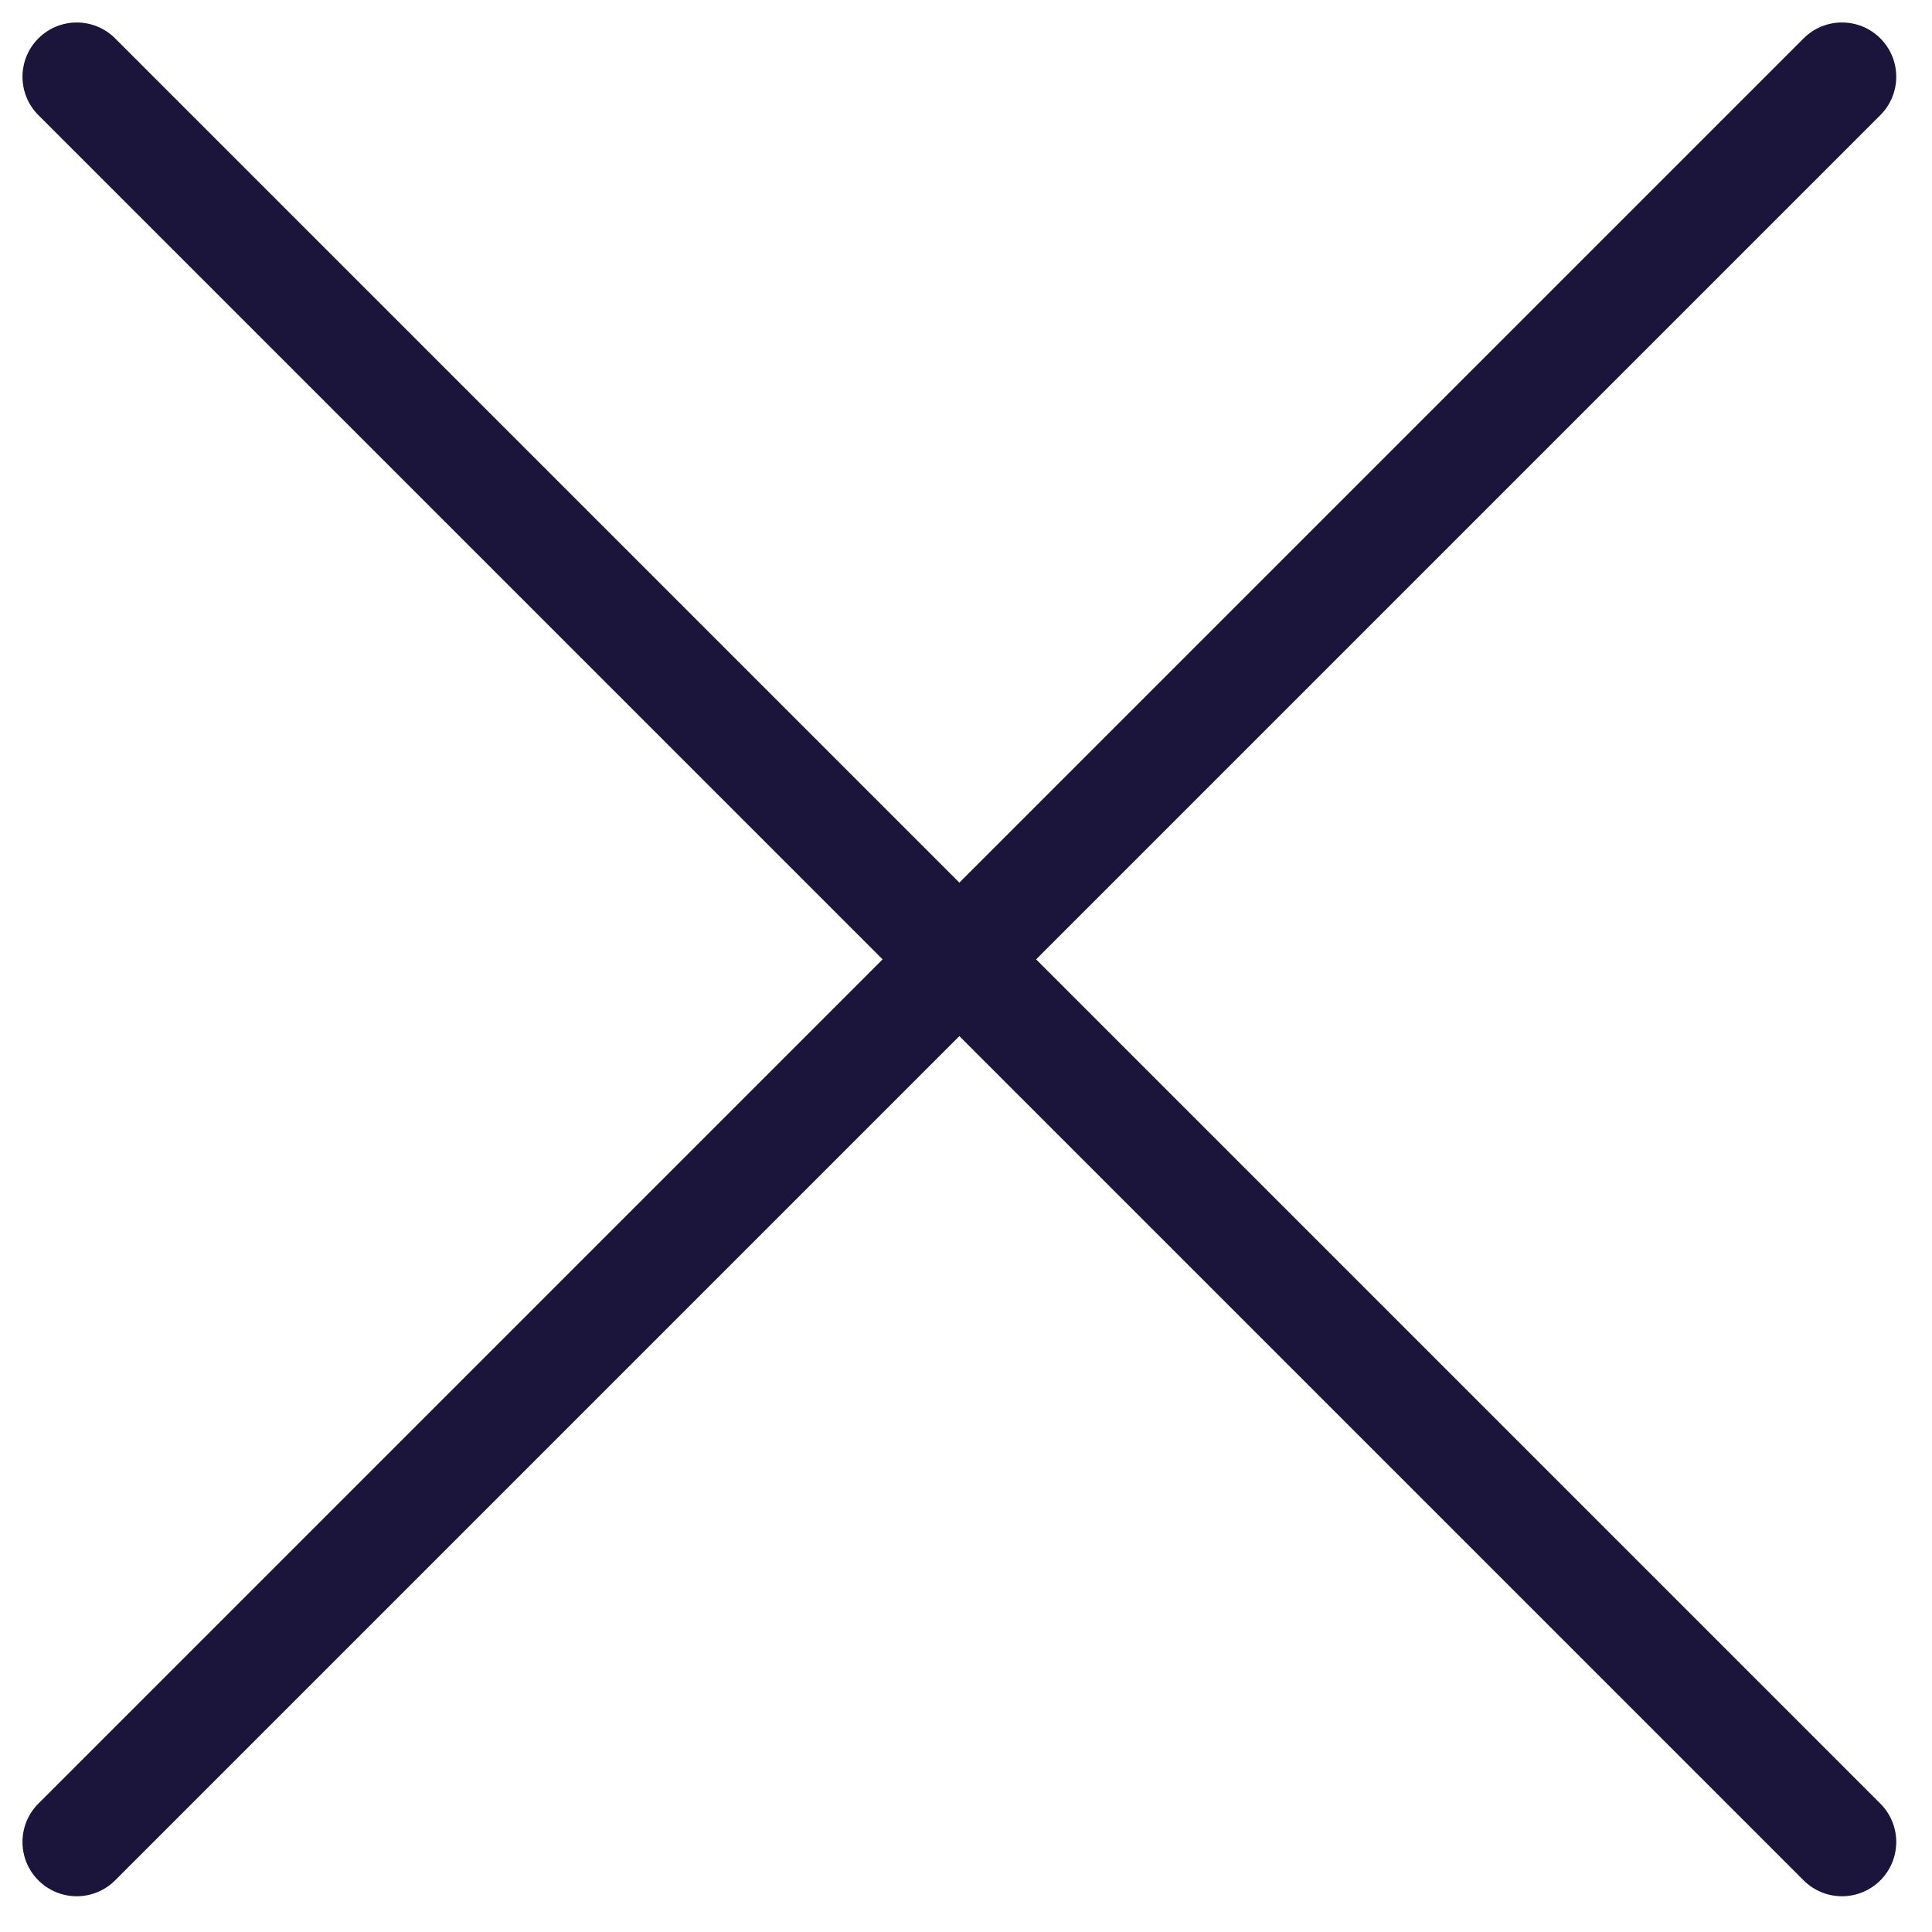
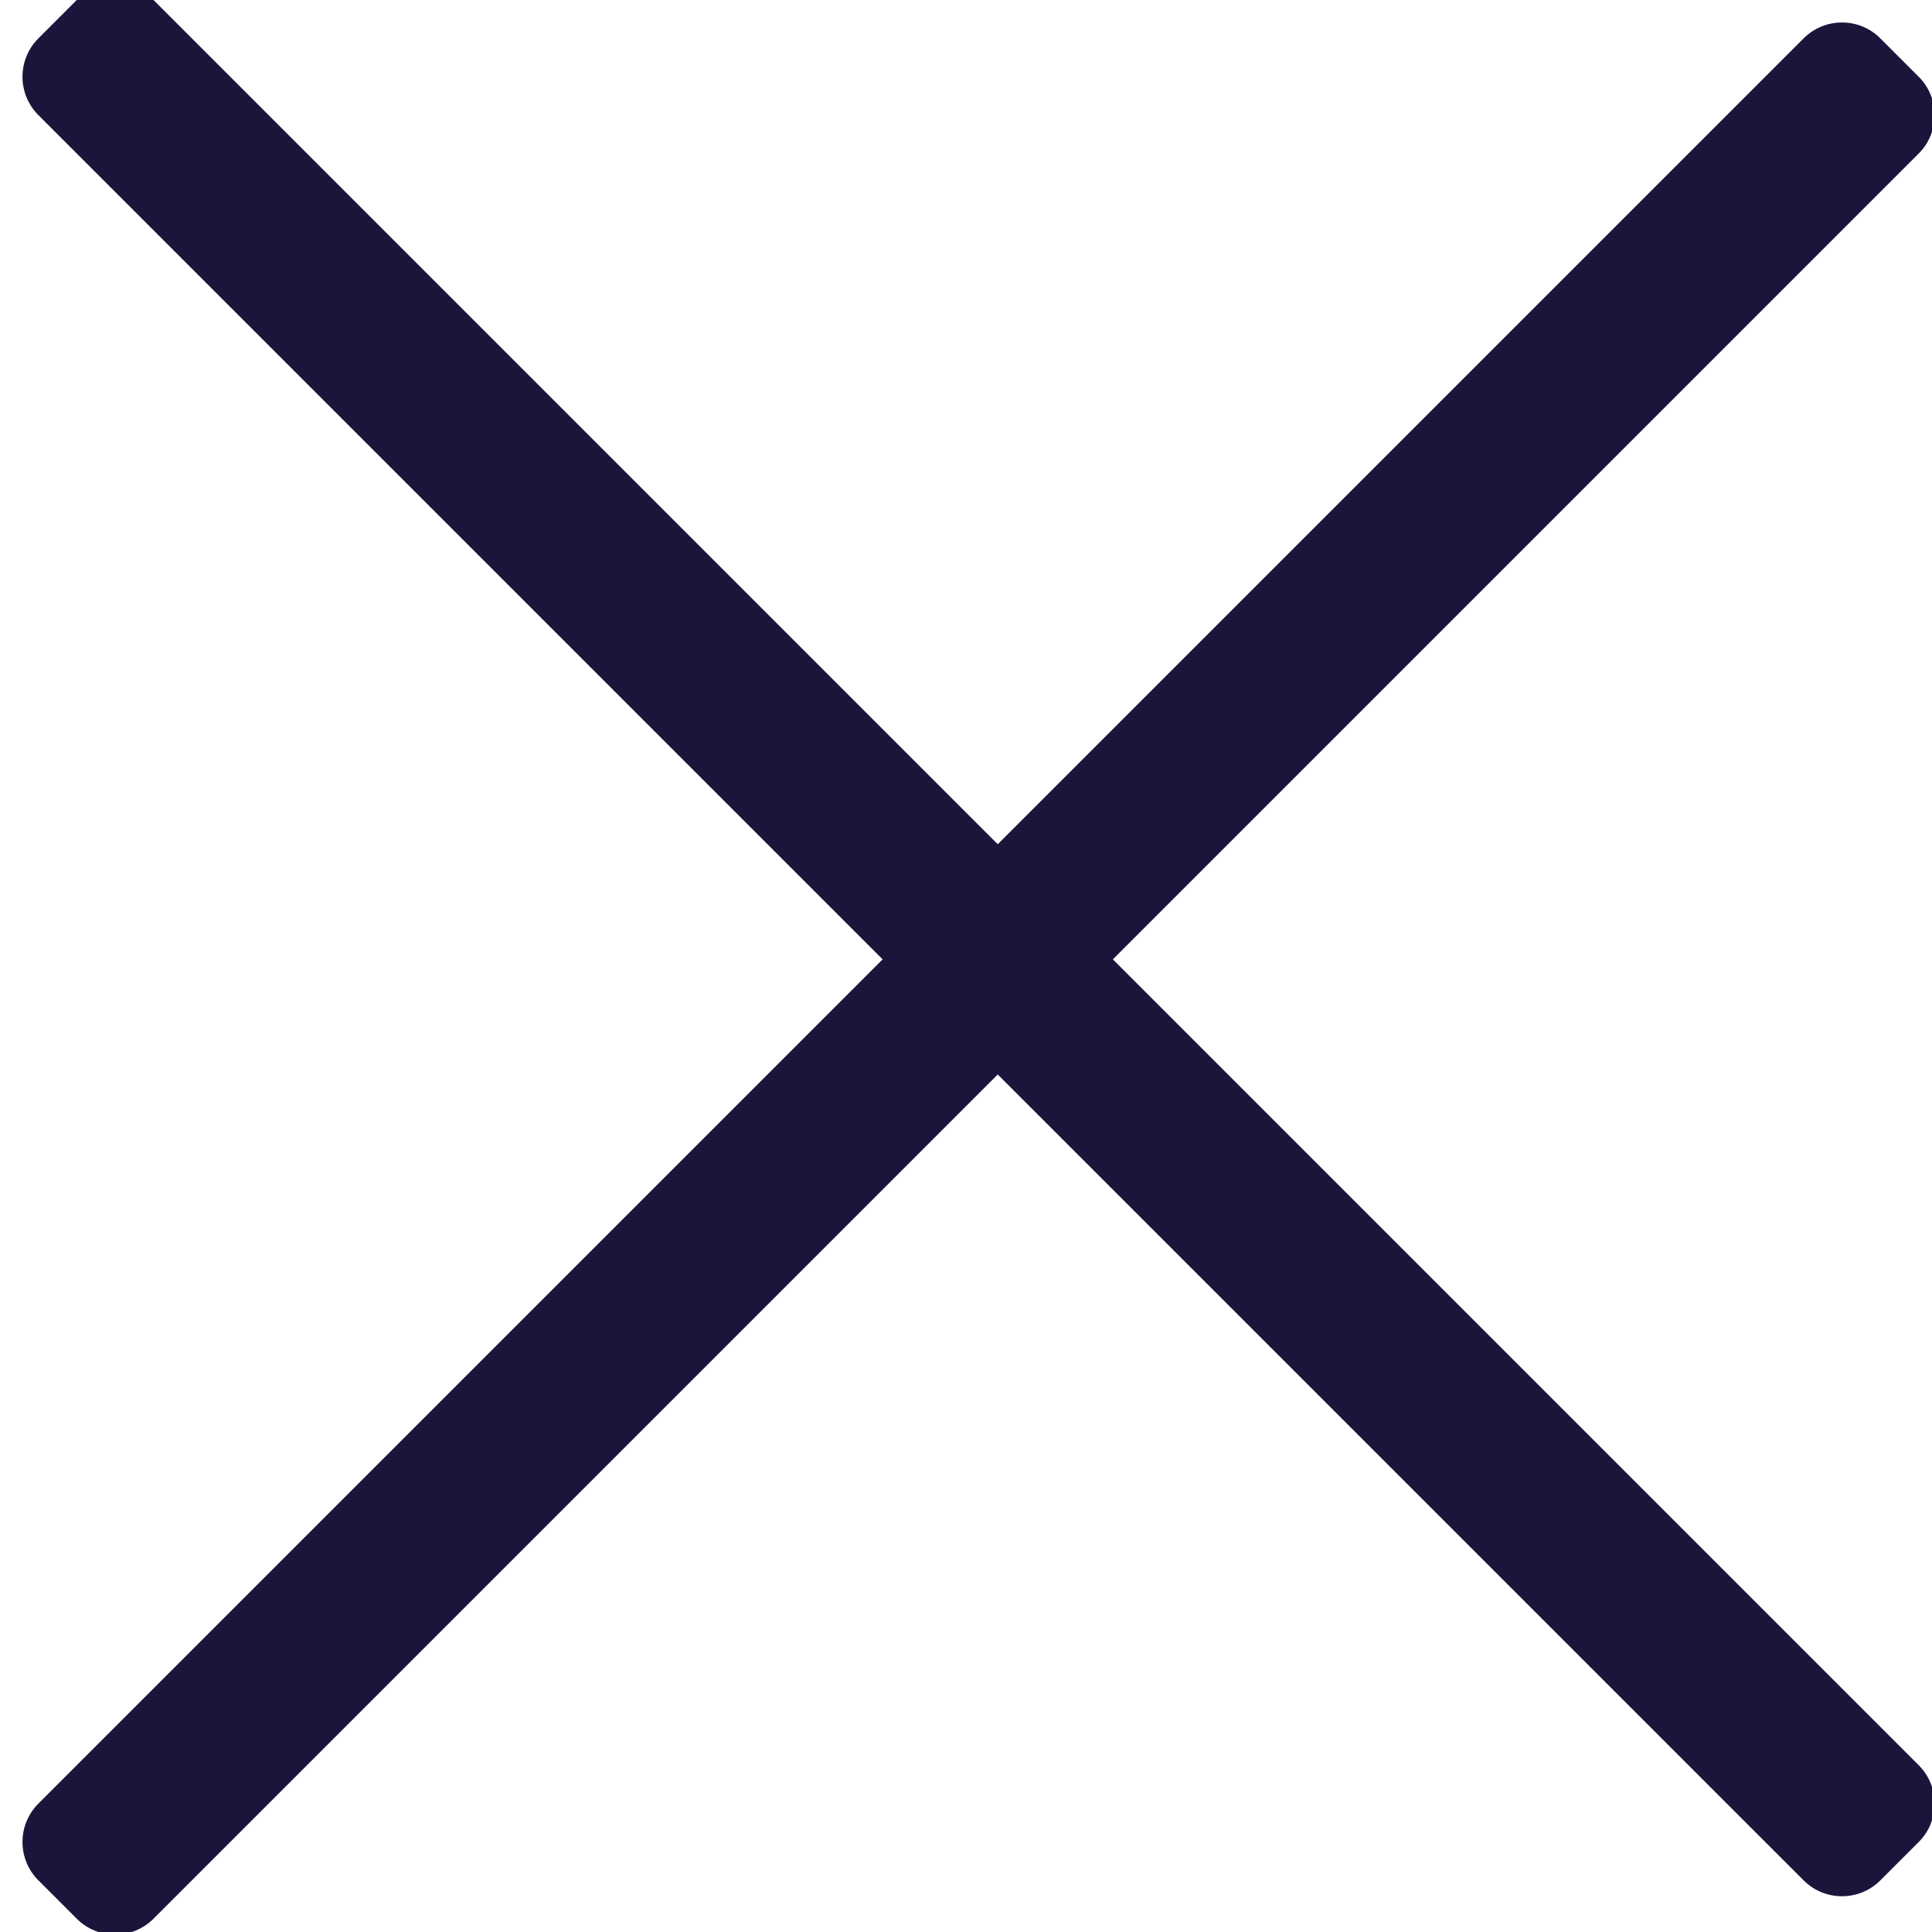
<svg xmlns="http://www.w3.org/2000/svg" width="89" height="89" viewBox="0 0 89 89" fill="none">
-   <rect y="3.536" width="5" height="120" rx="2.5" transform="rotate(-45 0 3.53552)" fill="#1B153C" />
-   <rect x="84.853" width="5" height="120" rx="2.5" transform="rotate(45 84.8528 0)" fill="#1B153C" />
+   <rect y="3.536" width="7.5" height="120" rx="2.5" transform="rotate(-45 0 3.53552)" fill="#1B153C" />
+   <rect x="84.853" width="7.5" height="120" rx="2.5" transform="rotate(45 84.8528 0)" fill="#1B153C" />
</svg>
